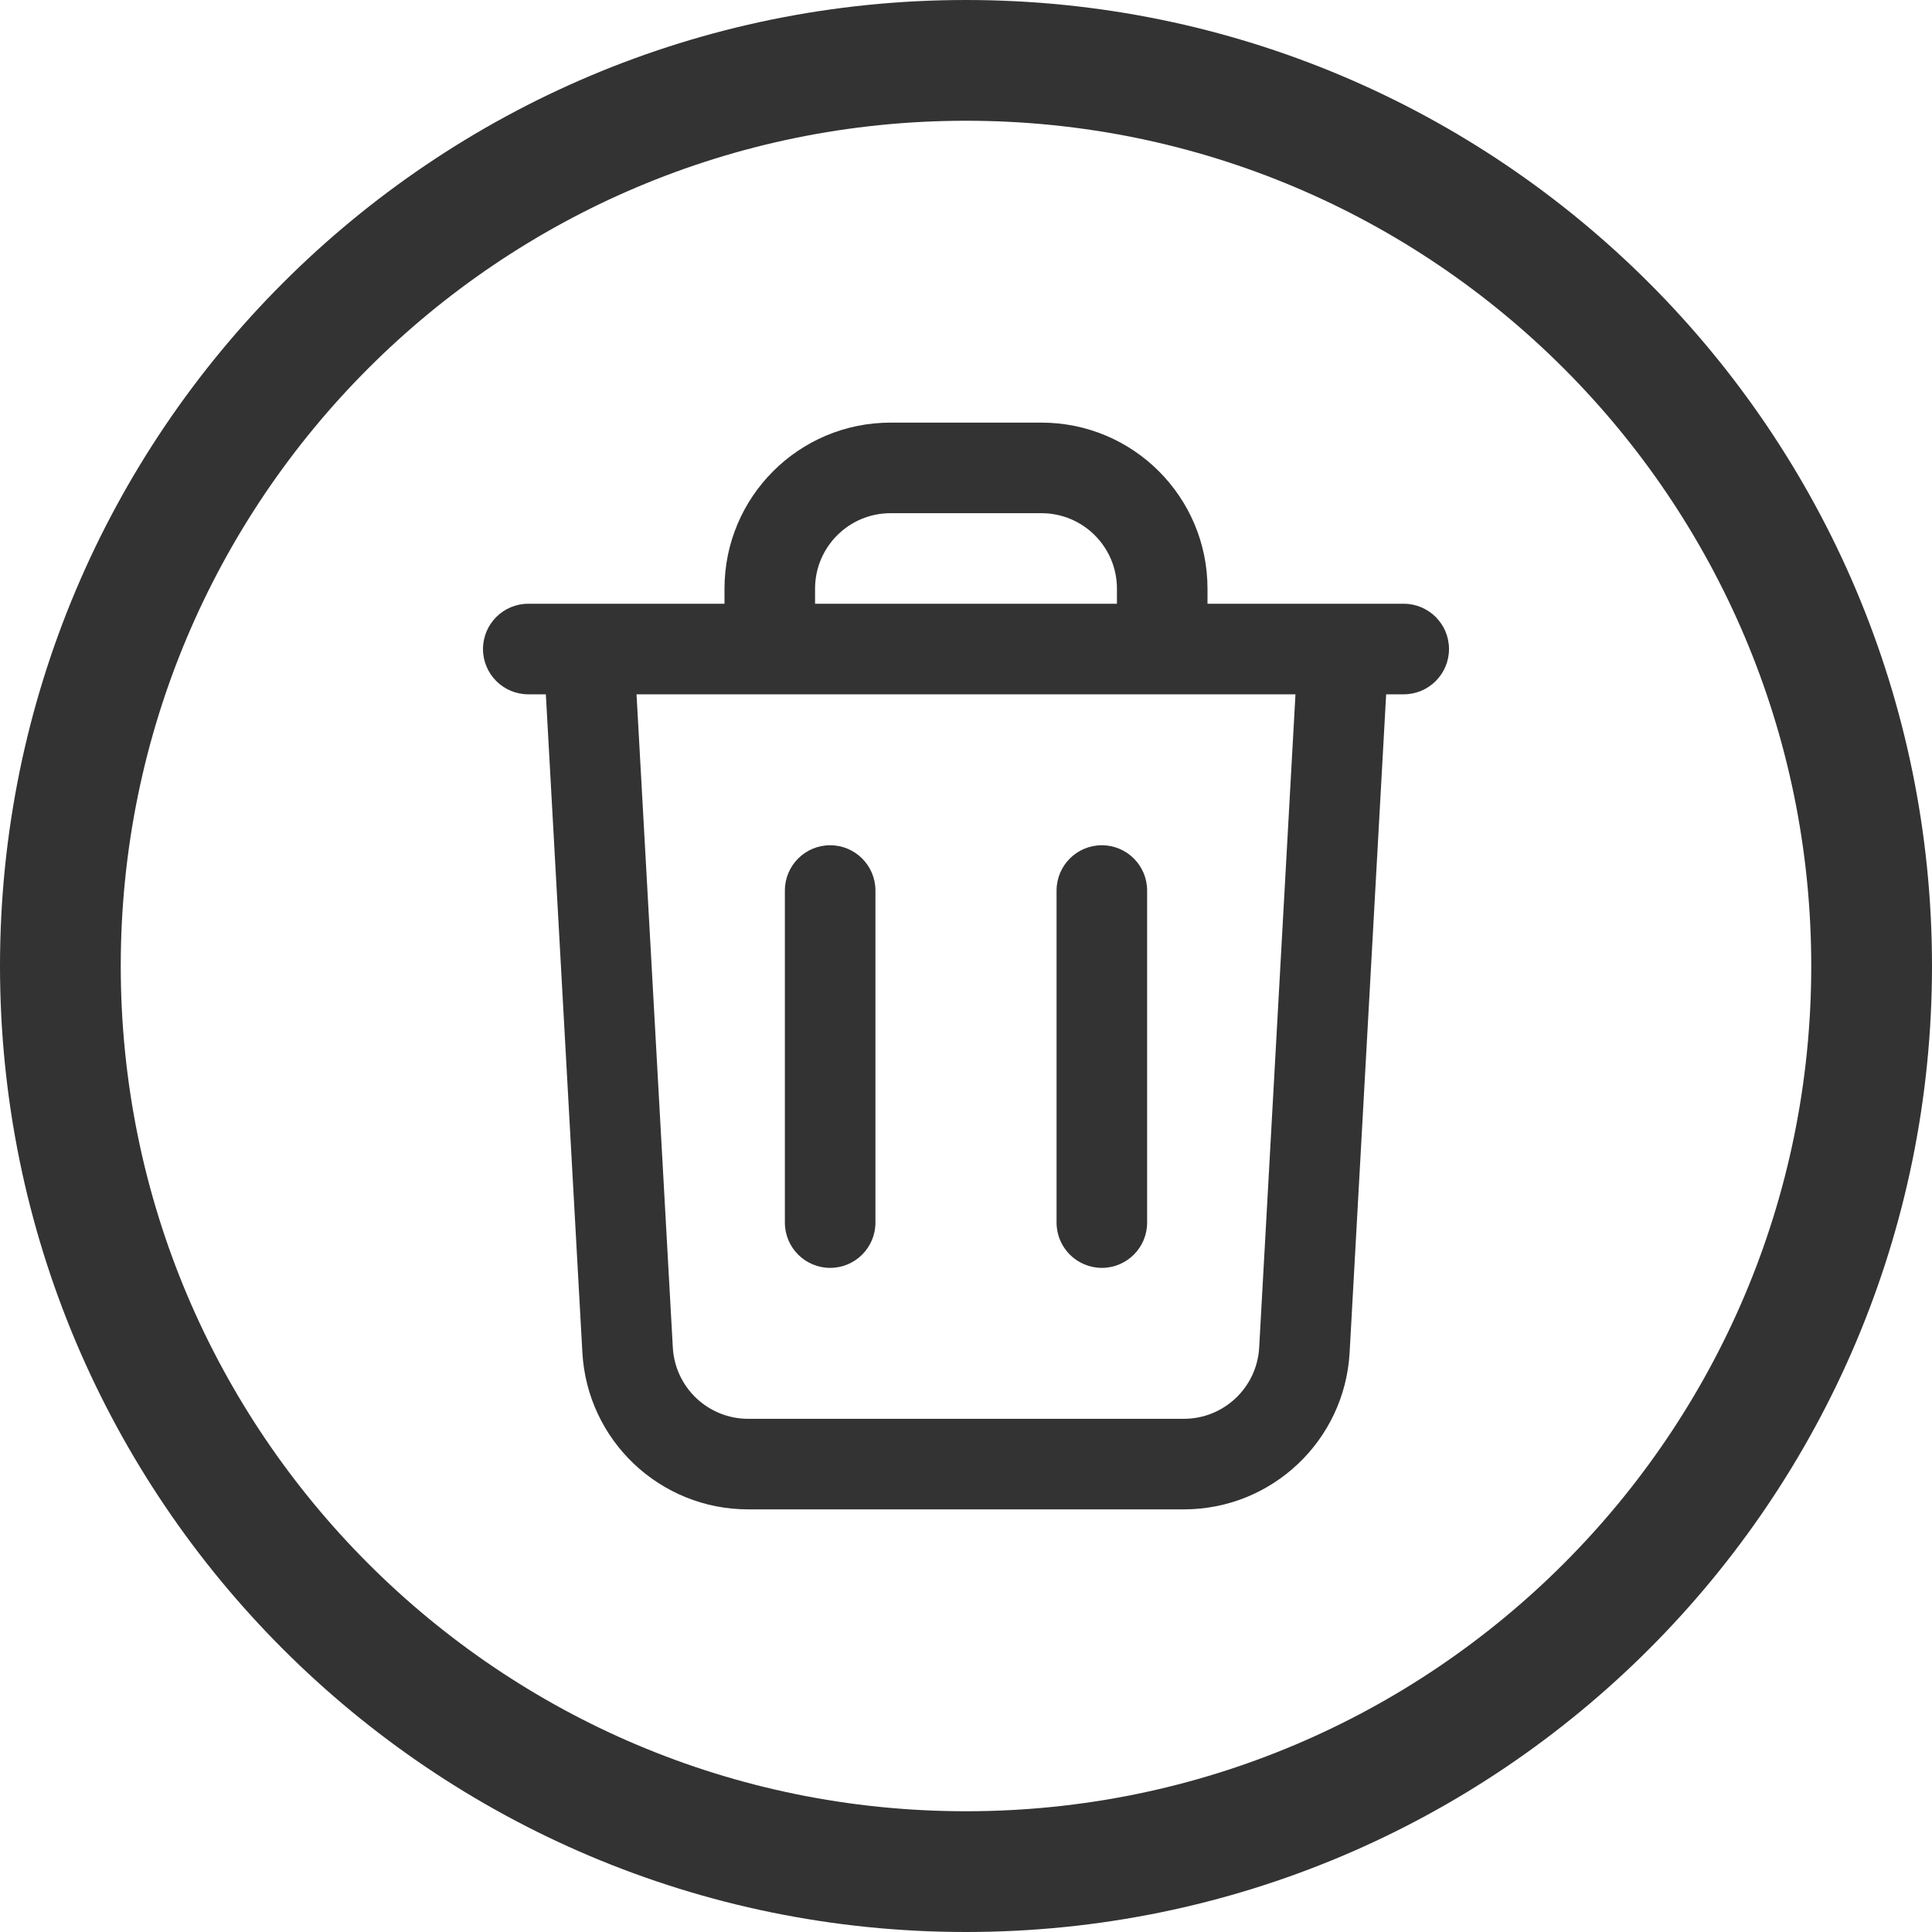
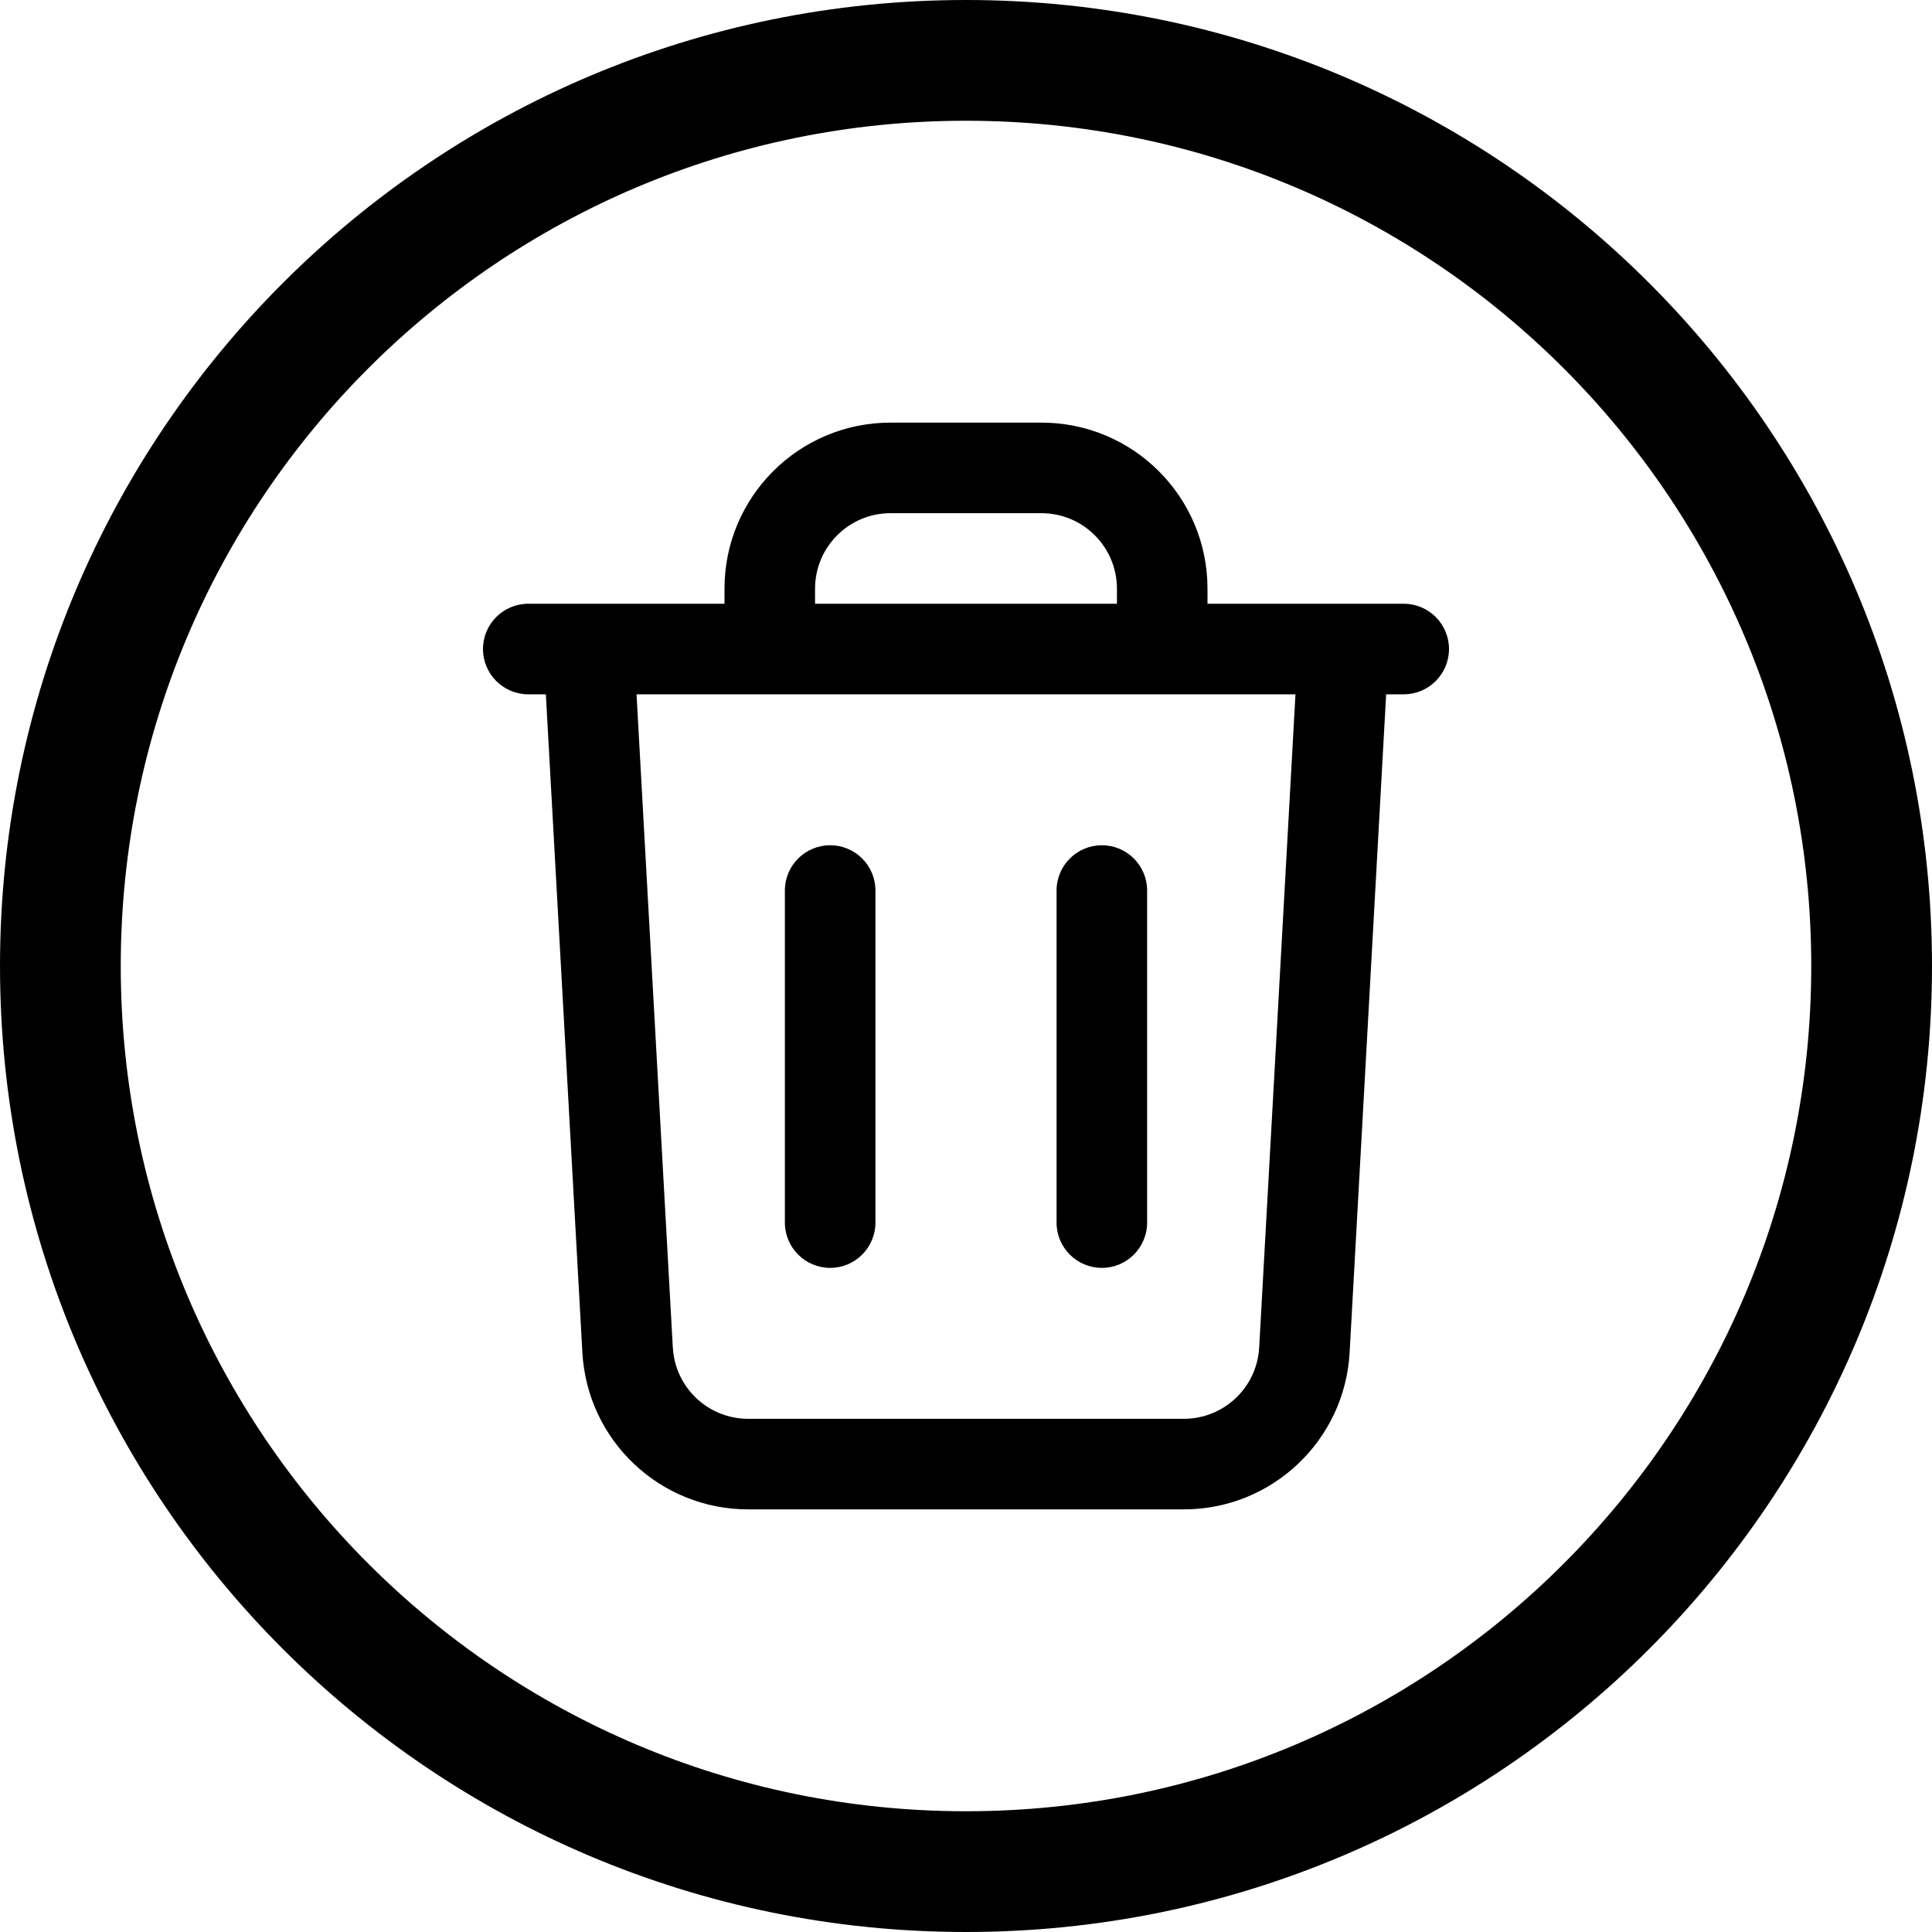
<svg xmlns="http://www.w3.org/2000/svg" width="32" height="32" viewBox="0 0 32 32" fill="none">
-   <rect x="1" y="1" width="30" height="30" rx="15" stroke="#333333" stroke-width="2" />
-   <path fill-rule="evenodd" clip-rule="evenodd" d="M12 9.75C12 8.231 13.231 7 14.75 7H17.25C18.769 7 20 8.231 20 9.75V10H23.25C23.664 10 24 10.336 24 10.75C24 11.164 23.664 11.5 23.25 11.5H22.959L22.354 22.402C22.273 23.86 21.067 25 19.608 25H12.392C10.932 25 9.727 23.86 9.646 22.402L9.041 11.5H8.75C8.336 11.5 8 11.164 8 10.75C8 10.336 8.336 10 8.75 10H12V9.75ZM10.543 11.5L11.144 22.319C11.181 22.982 11.729 23.5 12.392 23.5H19.608C20.271 23.5 20.819 22.982 20.856 22.319L21.457 11.5H10.543ZM18.5 10H13.5V9.75C13.5 9.06 14.06 8.5 14.75 8.5H17.25C17.94 8.5 18.5 9.06 18.5 9.75V10ZM13.75 14C14.164 14 14.5 14.336 14.5 14.75V20.25C14.5 20.664 14.164 21 13.75 21C13.336 21 13 20.664 13 20.25V14.75C13 14.336 13.336 14 13.75 14ZM18.25 14C18.664 14 19 14.336 19 14.75V20.25C19 20.664 18.664 21 18.25 21C17.836 21 17.5 20.664 17.5 20.25V14.75C17.5 14.336 17.836 14 18.25 14Z" fill="#333333" />
+   <rect x="1" y="1" width="30" height="30" rx="15" stroke="currentColor" stroke-width="2" />
+   <path fill-rule="evenodd" clip-rule="evenodd" d="M12 9.75C12 8.231 13.231 7 14.75 7H17.25C18.769 7 20 8.231 20 9.75V10H23.25C23.664 10 24 10.336 24 10.75C24 11.164 23.664 11.5 23.25 11.5H22.959L22.354 22.402C22.273 23.86 21.067 25 19.608 25H12.392C10.932 25 9.727 23.86 9.646 22.402L9.041 11.5H8.75C8.336 11.5 8 11.164 8 10.75C8 10.336 8.336 10 8.75 10H12V9.75ZM10.543 11.5L11.144 22.319C11.181 22.982 11.729 23.5 12.392 23.5H19.608C20.271 23.5 20.819 22.982 20.856 22.319L21.457 11.5H10.543ZM18.5 10H13.5V9.75C13.5 9.06 14.06 8.5 14.75 8.5H17.25C17.94 8.5 18.5 9.06 18.5 9.75V10ZM13.75 14C14.164 14 14.5 14.336 14.5 14.75V20.25C14.5 20.664 14.164 21 13.75 21C13.336 21 13 20.664 13 20.25V14.75C13 14.336 13.336 14 13.75 14ZM18.25 14C18.664 14 19 14.336 19 14.75V20.25C19 20.664 18.664 21 18.25 21C17.836 21 17.5 20.664 17.5 20.25V14.75C17.5 14.336 17.836 14 18.25 14Z" fill="currentColor" />
</svg>
